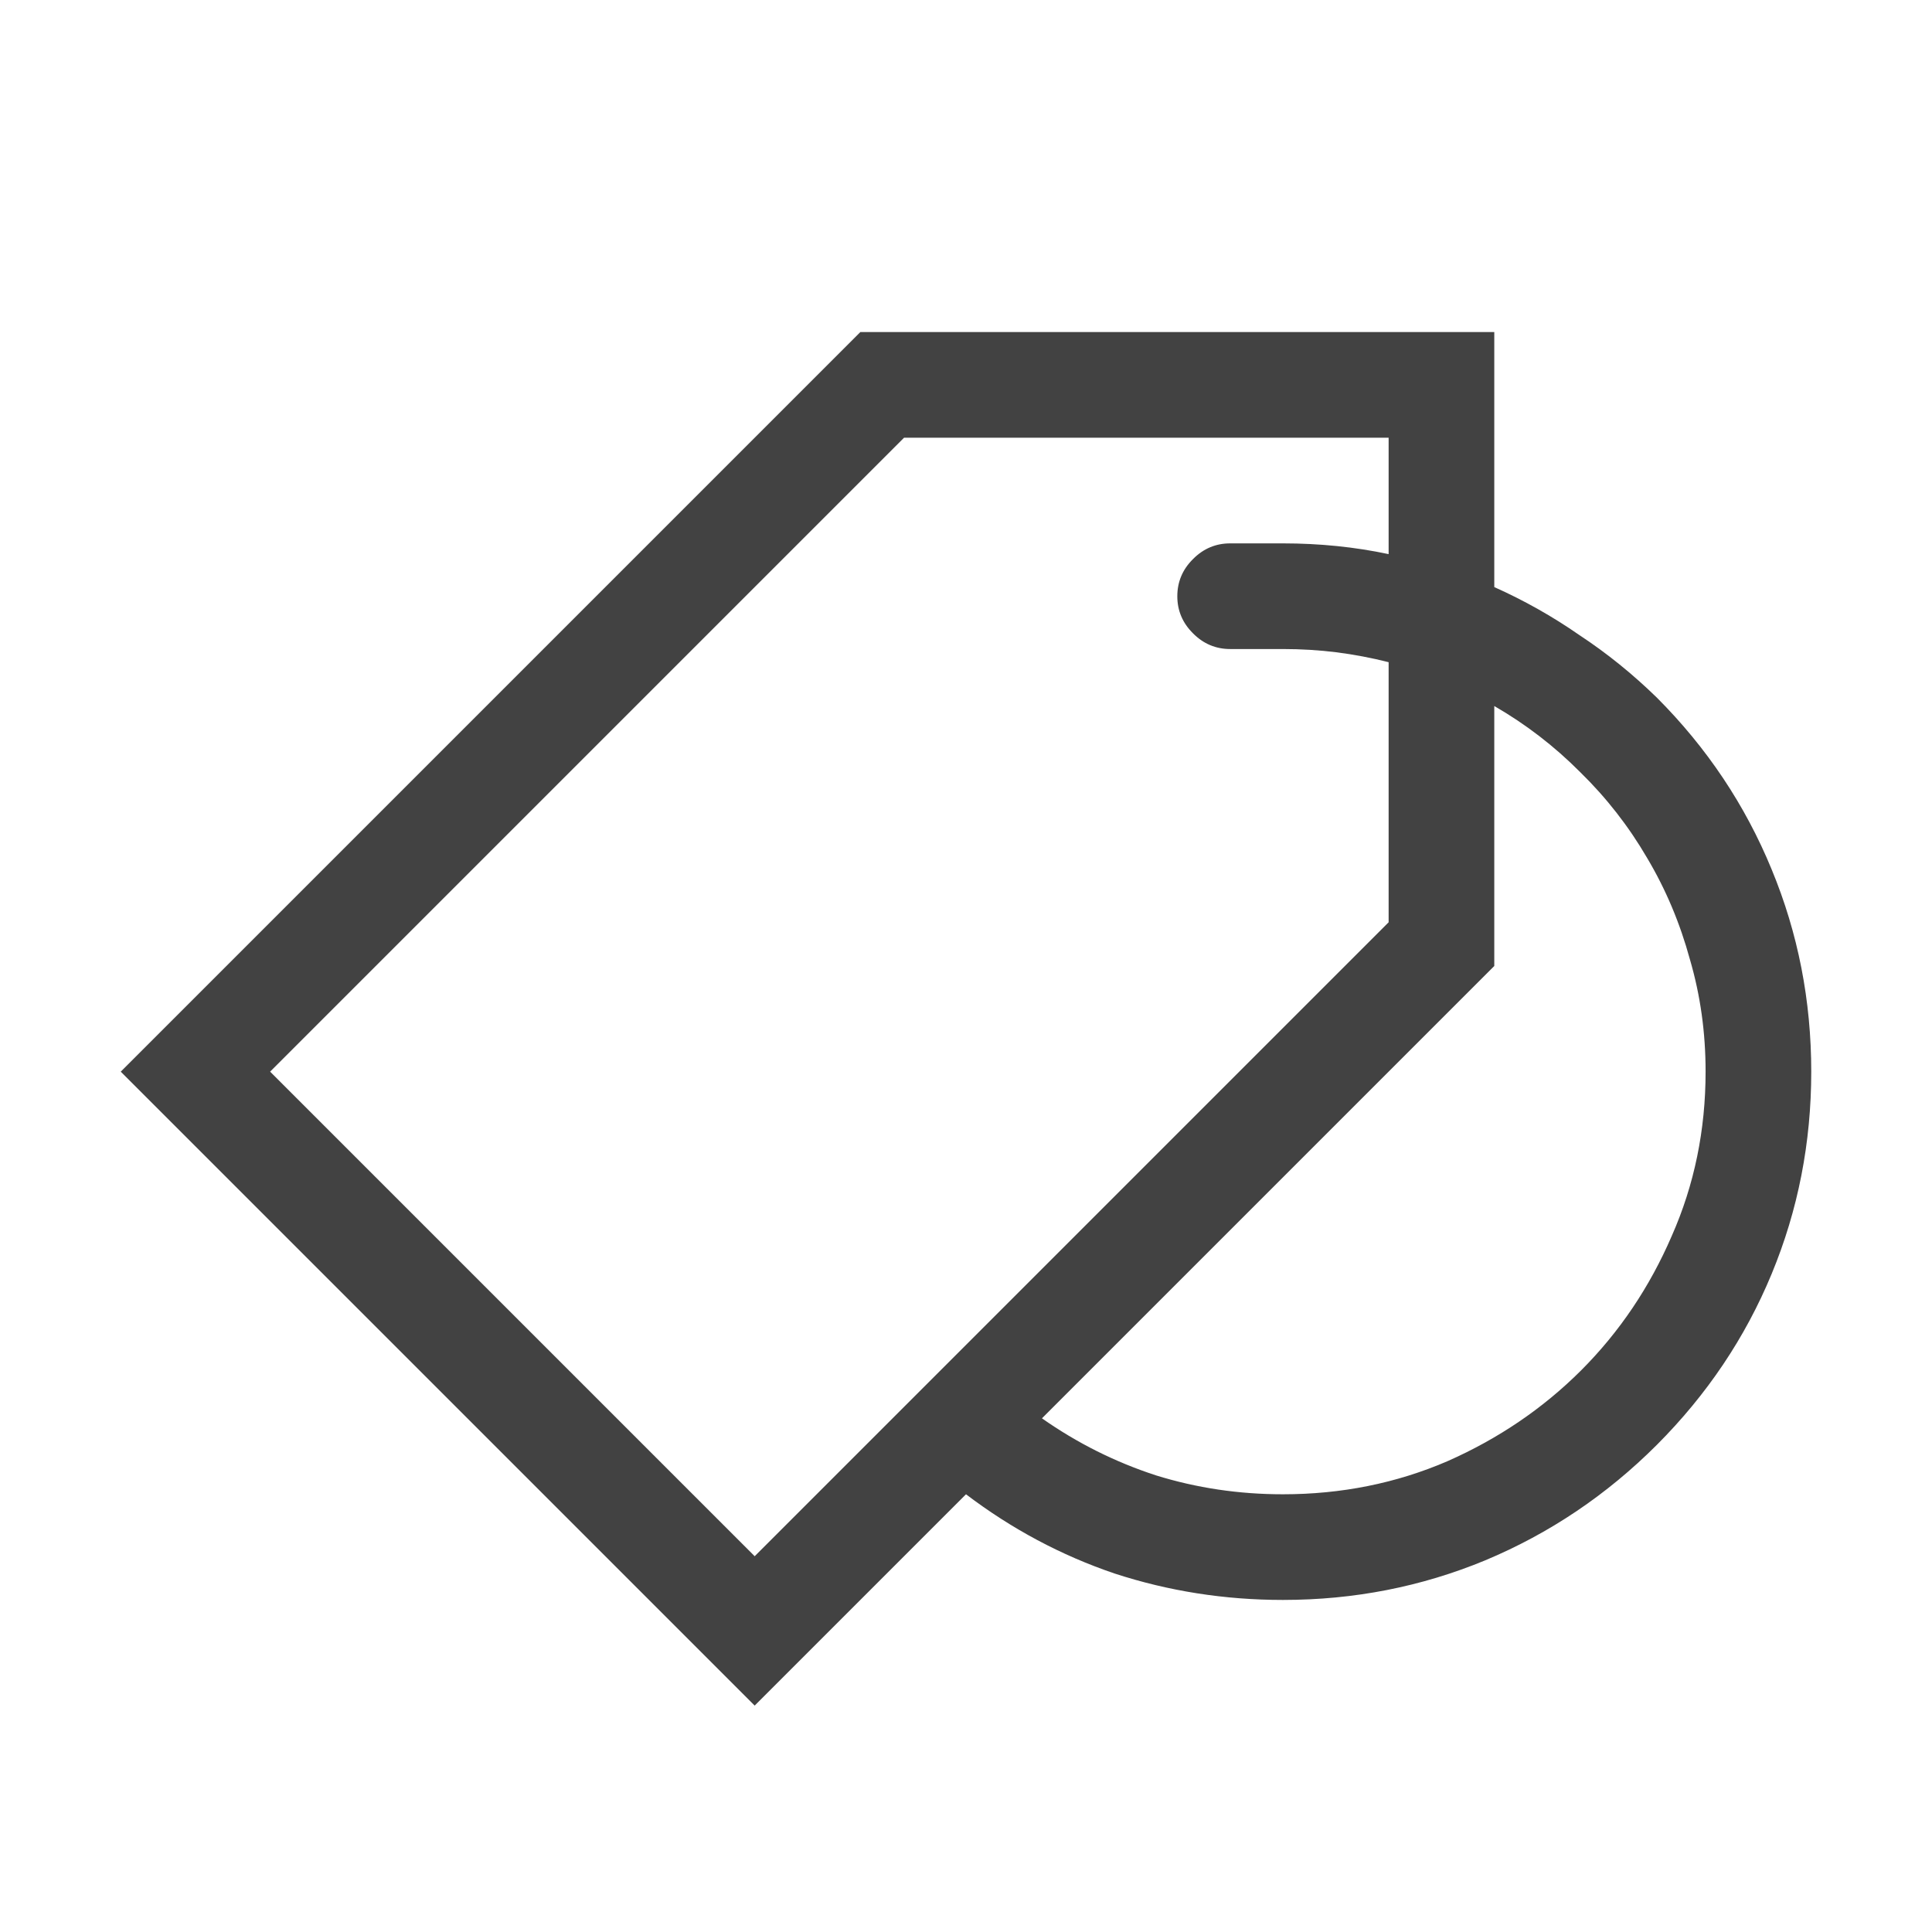
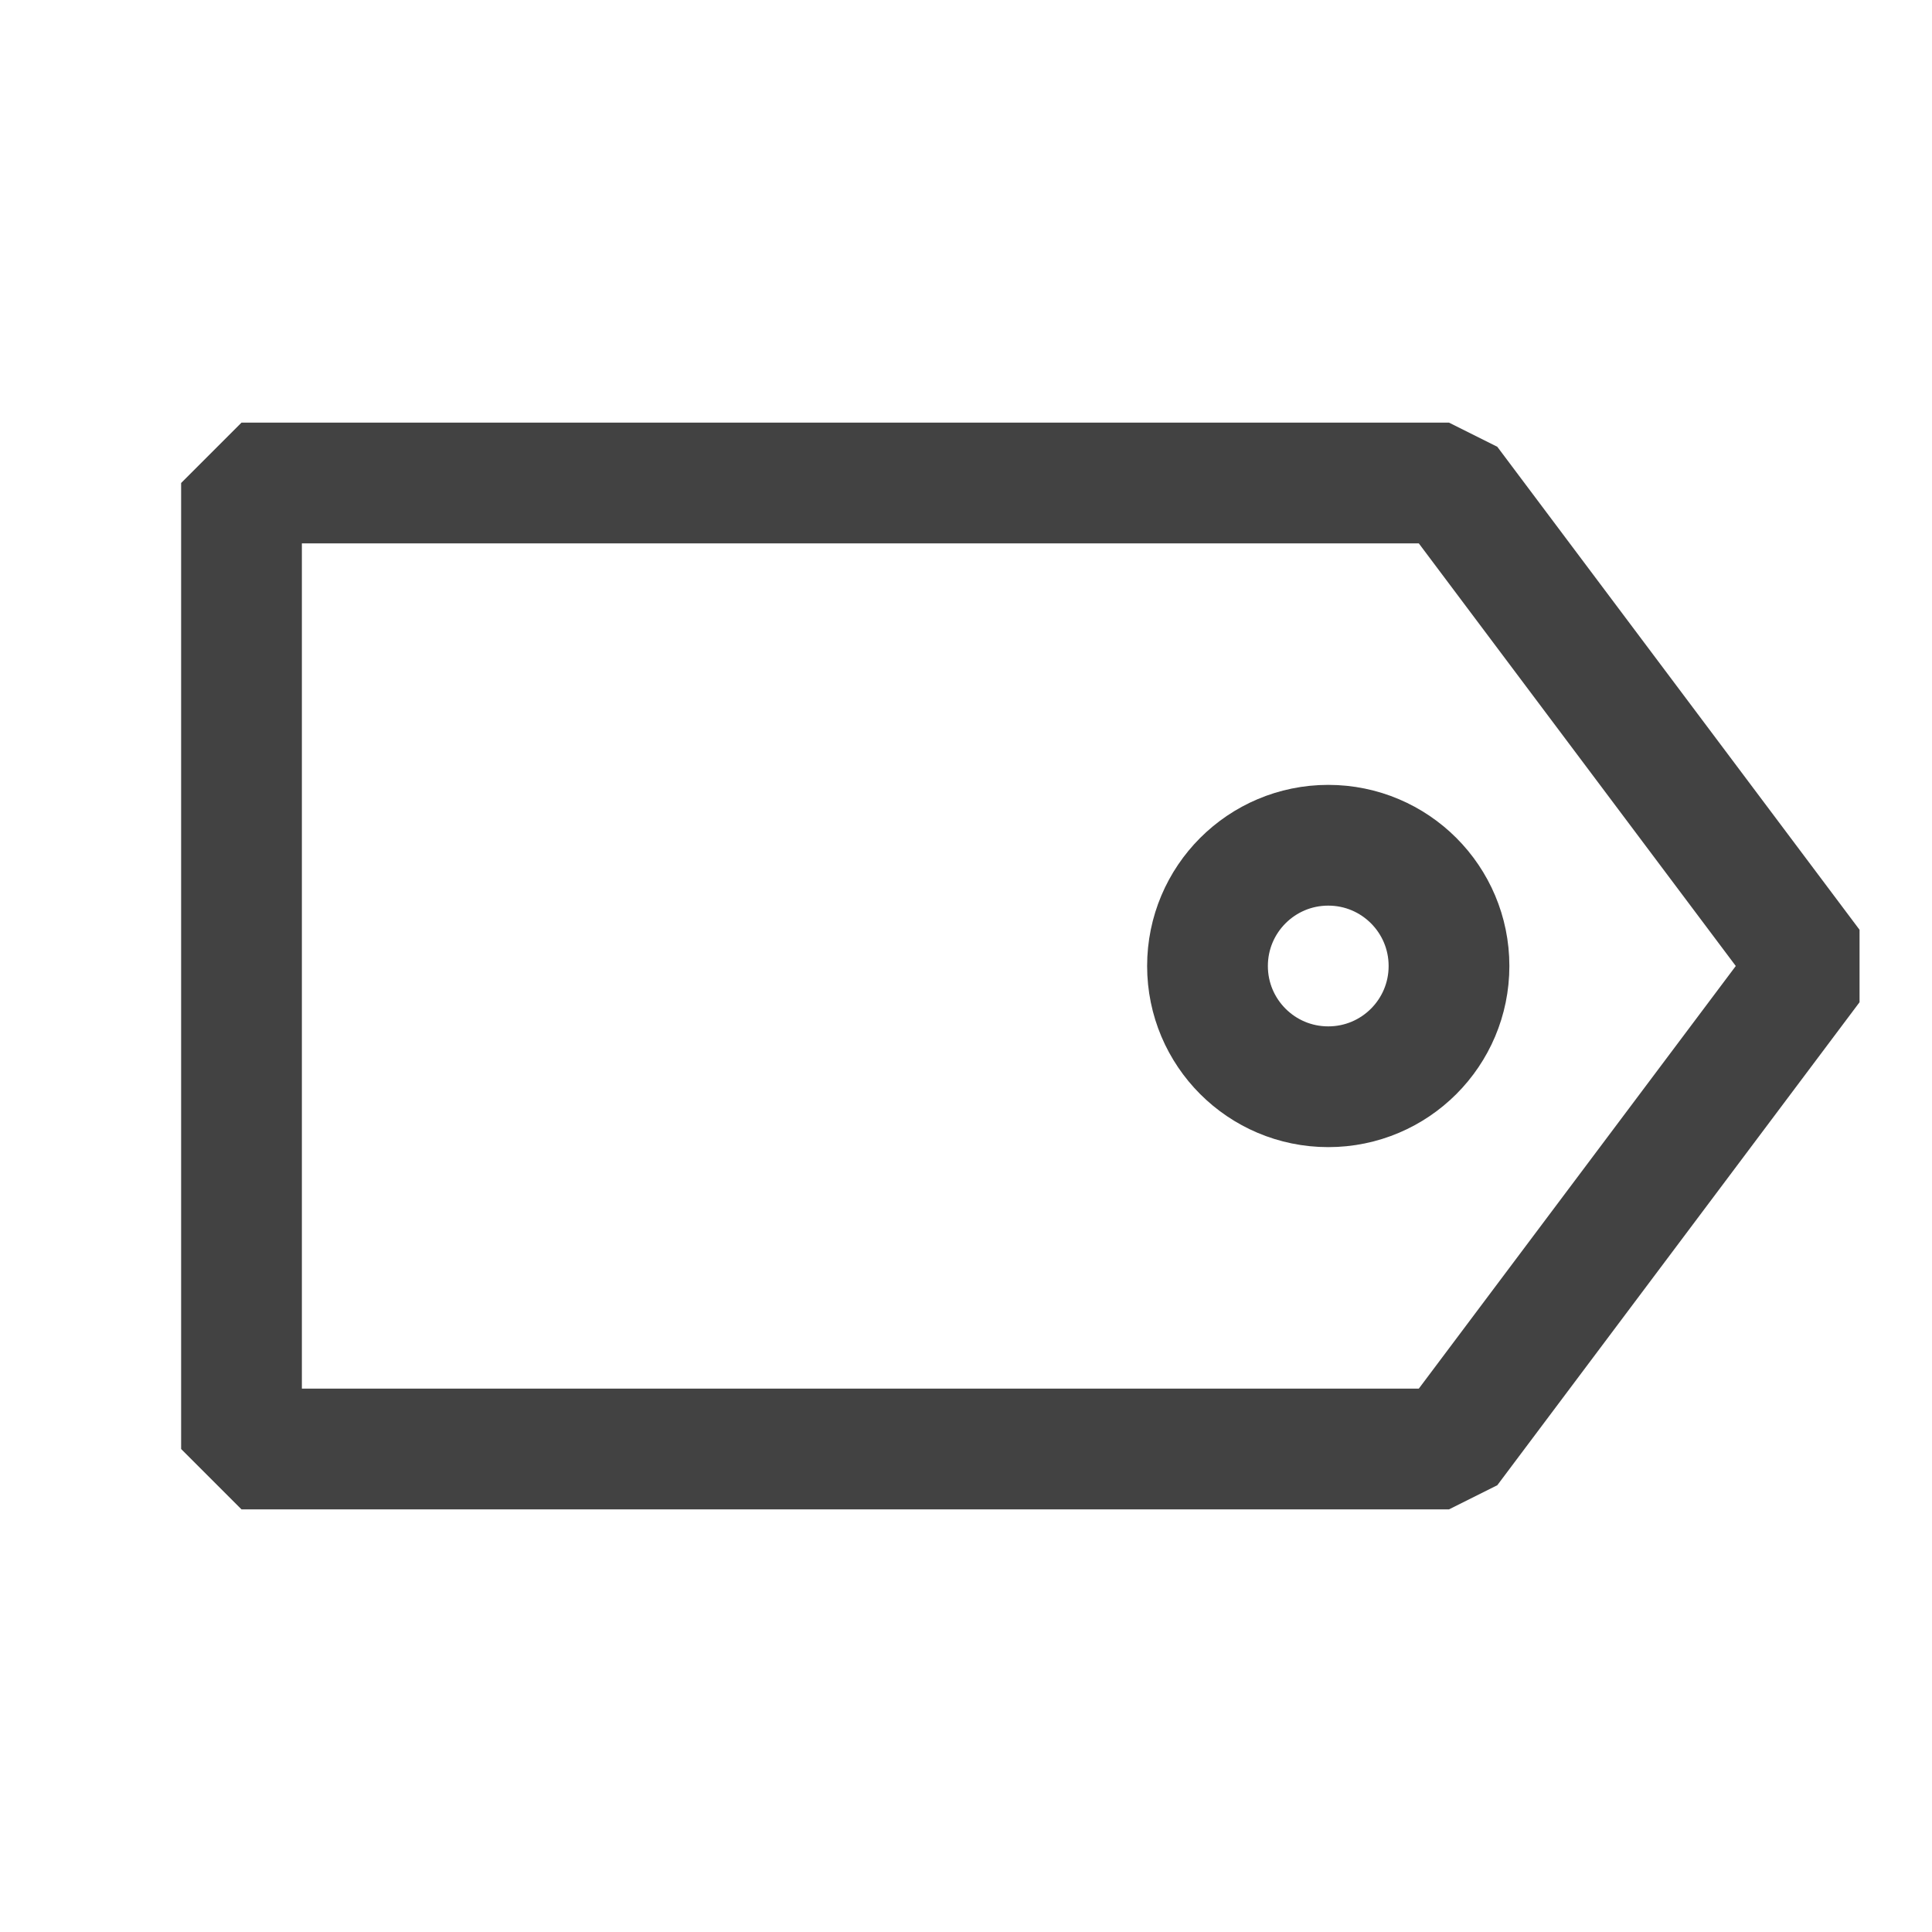
<svg xmlns="http://www.w3.org/2000/svg" width="16" height="16" viewBox="0 0 16 16" fill="none">
-   <path d="M13.722 5.778C14.136 6.193 14.453 6.667 14.672 7.2C14.891 7.729 15 8.287 15 8.875C15 9.463 14.891 10.021 14.672 10.55C14.453 11.079 14.136 11.55 13.722 11.965C13.307 12.38 12.833 12.699 12.3 12.922C11.771 13.141 11.213 13.25 10.625 13.25C10.142 13.25 9.677 13.177 9.23 13.031C8.788 12.881 8.378 12.662 8 12.375L6.25 14.125L1 8.875L7.125 2.75H12.375V4.862C12.621 4.972 12.856 5.104 13.079 5.259C13.307 5.409 13.521 5.582 13.722 5.778ZM6.25 12.888L11.5 7.638V5.484C11.359 5.448 11.215 5.421 11.069 5.402C10.924 5.384 10.775 5.375 10.625 5.375H10.188C10.069 5.375 9.966 5.332 9.88 5.245C9.793 5.159 9.75 5.056 9.75 4.938C9.75 4.819 9.793 4.716 9.88 4.63C9.966 4.543 10.069 4.5 10.188 4.5H10.625C10.93 4.5 11.222 4.53 11.5 4.589V3.625H7.487L2.237 8.875L6.25 12.888ZM10.625 12.375C11.108 12.375 11.562 12.284 11.985 12.102C12.409 11.915 12.778 11.664 13.093 11.35C13.412 11.031 13.662 10.659 13.845 10.235C14.032 9.812 14.125 9.358 14.125 8.875C14.125 8.551 14.082 8.242 13.995 7.945C13.913 7.645 13.795 7.364 13.64 7.104C13.489 6.845 13.305 6.608 13.086 6.394C12.872 6.179 12.635 5.997 12.375 5.847V8L8.629 11.746C8.921 11.951 9.235 12.108 9.572 12.218C9.91 12.323 10.26 12.375 10.625 12.375Z" fill="#424242" />
+   <path d="M12 4H2V12H12L15 8L12 4ZM11 9C10.447 9 10 8.552 10 8C10 7.448 10.447 7 11 7C11.553 7 12 7.448 12 8C12 8.552 11.553 9 11 9Z" stroke="#424242" stroke-linejoin="bevel" />
</svg>
